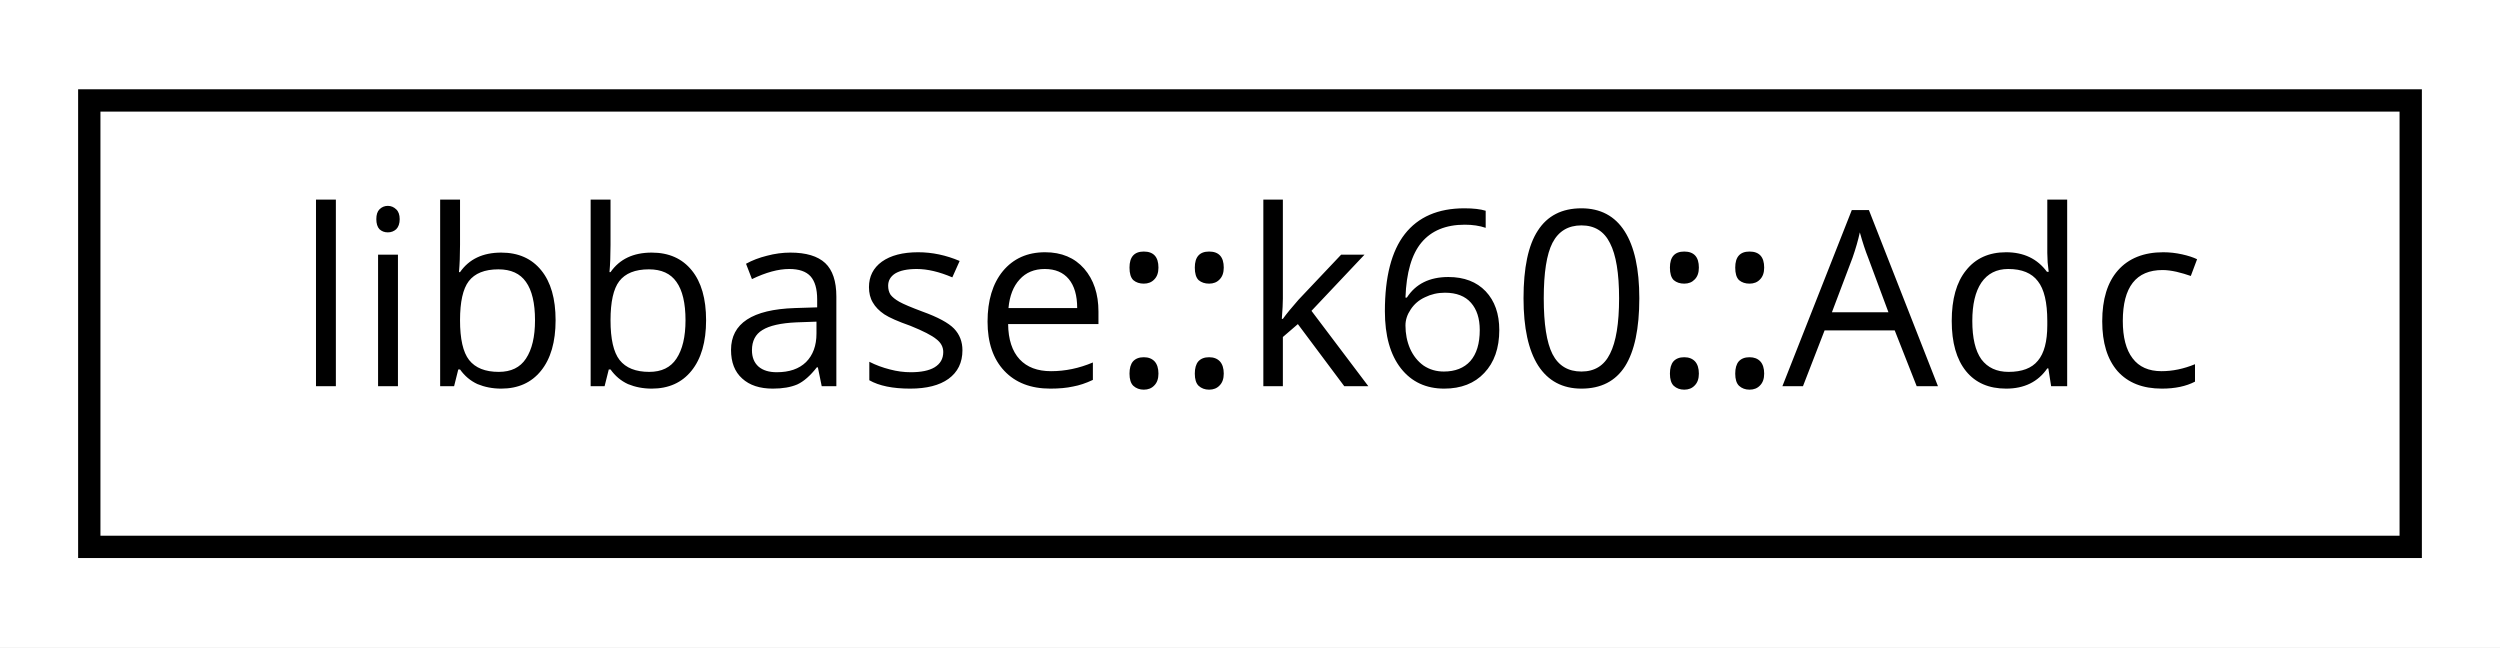
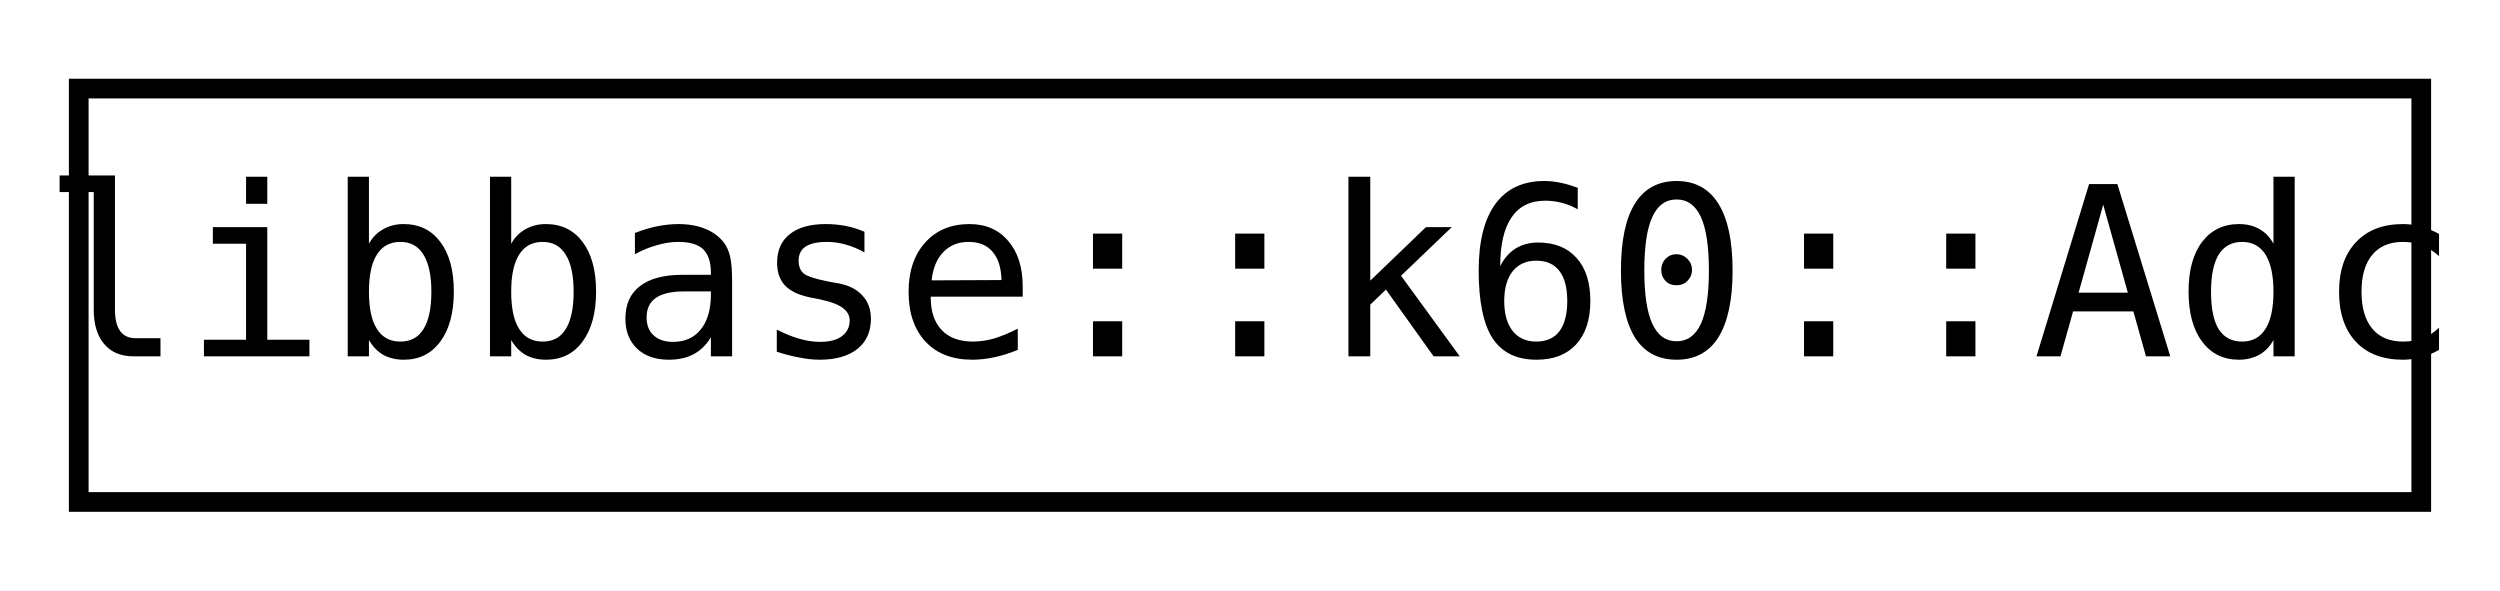
- <svg xmlns="http://www.w3.org/2000/svg" xmlns:xlink="http://www.w3.org/1999/xlink" width="112pt" height="29pt" viewBox="0.00 0.00 112.00 29.00">
-   <g id="graph0" class="graph" transform="scale(1 1) rotate(0) translate(4 25)">
-     <polygon fill="white" stroke="none" points="-4,4 -4,-25 108,-25 108,4 -4,4" />
+ <svg xmlns="http://www.w3.org/2000/svg" xmlns:xlink="http://www.w3.org/1999/xlink" width="127pt" height="30pt" viewBox="0.00 0.00 127.00 30.00">
+   <g id="graph0" class="graph" transform="scale(1 1) rotate(0) translate(4 26)">
+     <polygon fill="white" stroke="none" points="-4,4 -4,-26 123,-26 123,4 -4,4" />
    <g id="node1" class="node">
      <g id="a_node1">
        <a xlink:href="classlibbase_1_1k60_1_1_adc.xhtml" target="_top" xlink:title="libbase::k60::Adc">
-           <polygon fill="white" stroke="black" points="0,-0.5 0,-20.5 104,-20.5 104,-0.5 0,-0.5" />
-           <text text-anchor="middle" x="52" y="-7.7" font-family="Open Sans" font-size="11.00">libbase::k60::Adc</text>
+           <polygon fill="white" stroke="black" points="0,-0.5 0,-21.5 119,-21.5 119,-0.5 0,-0.5" />
+           <text text-anchor="middle" x="59.5" y="-7.9" font-family="Inconsolata" font-size="12.00">libbase::k60::Adc</text>
        </a>
      </g>
    </g>
  </g>
</svg>
